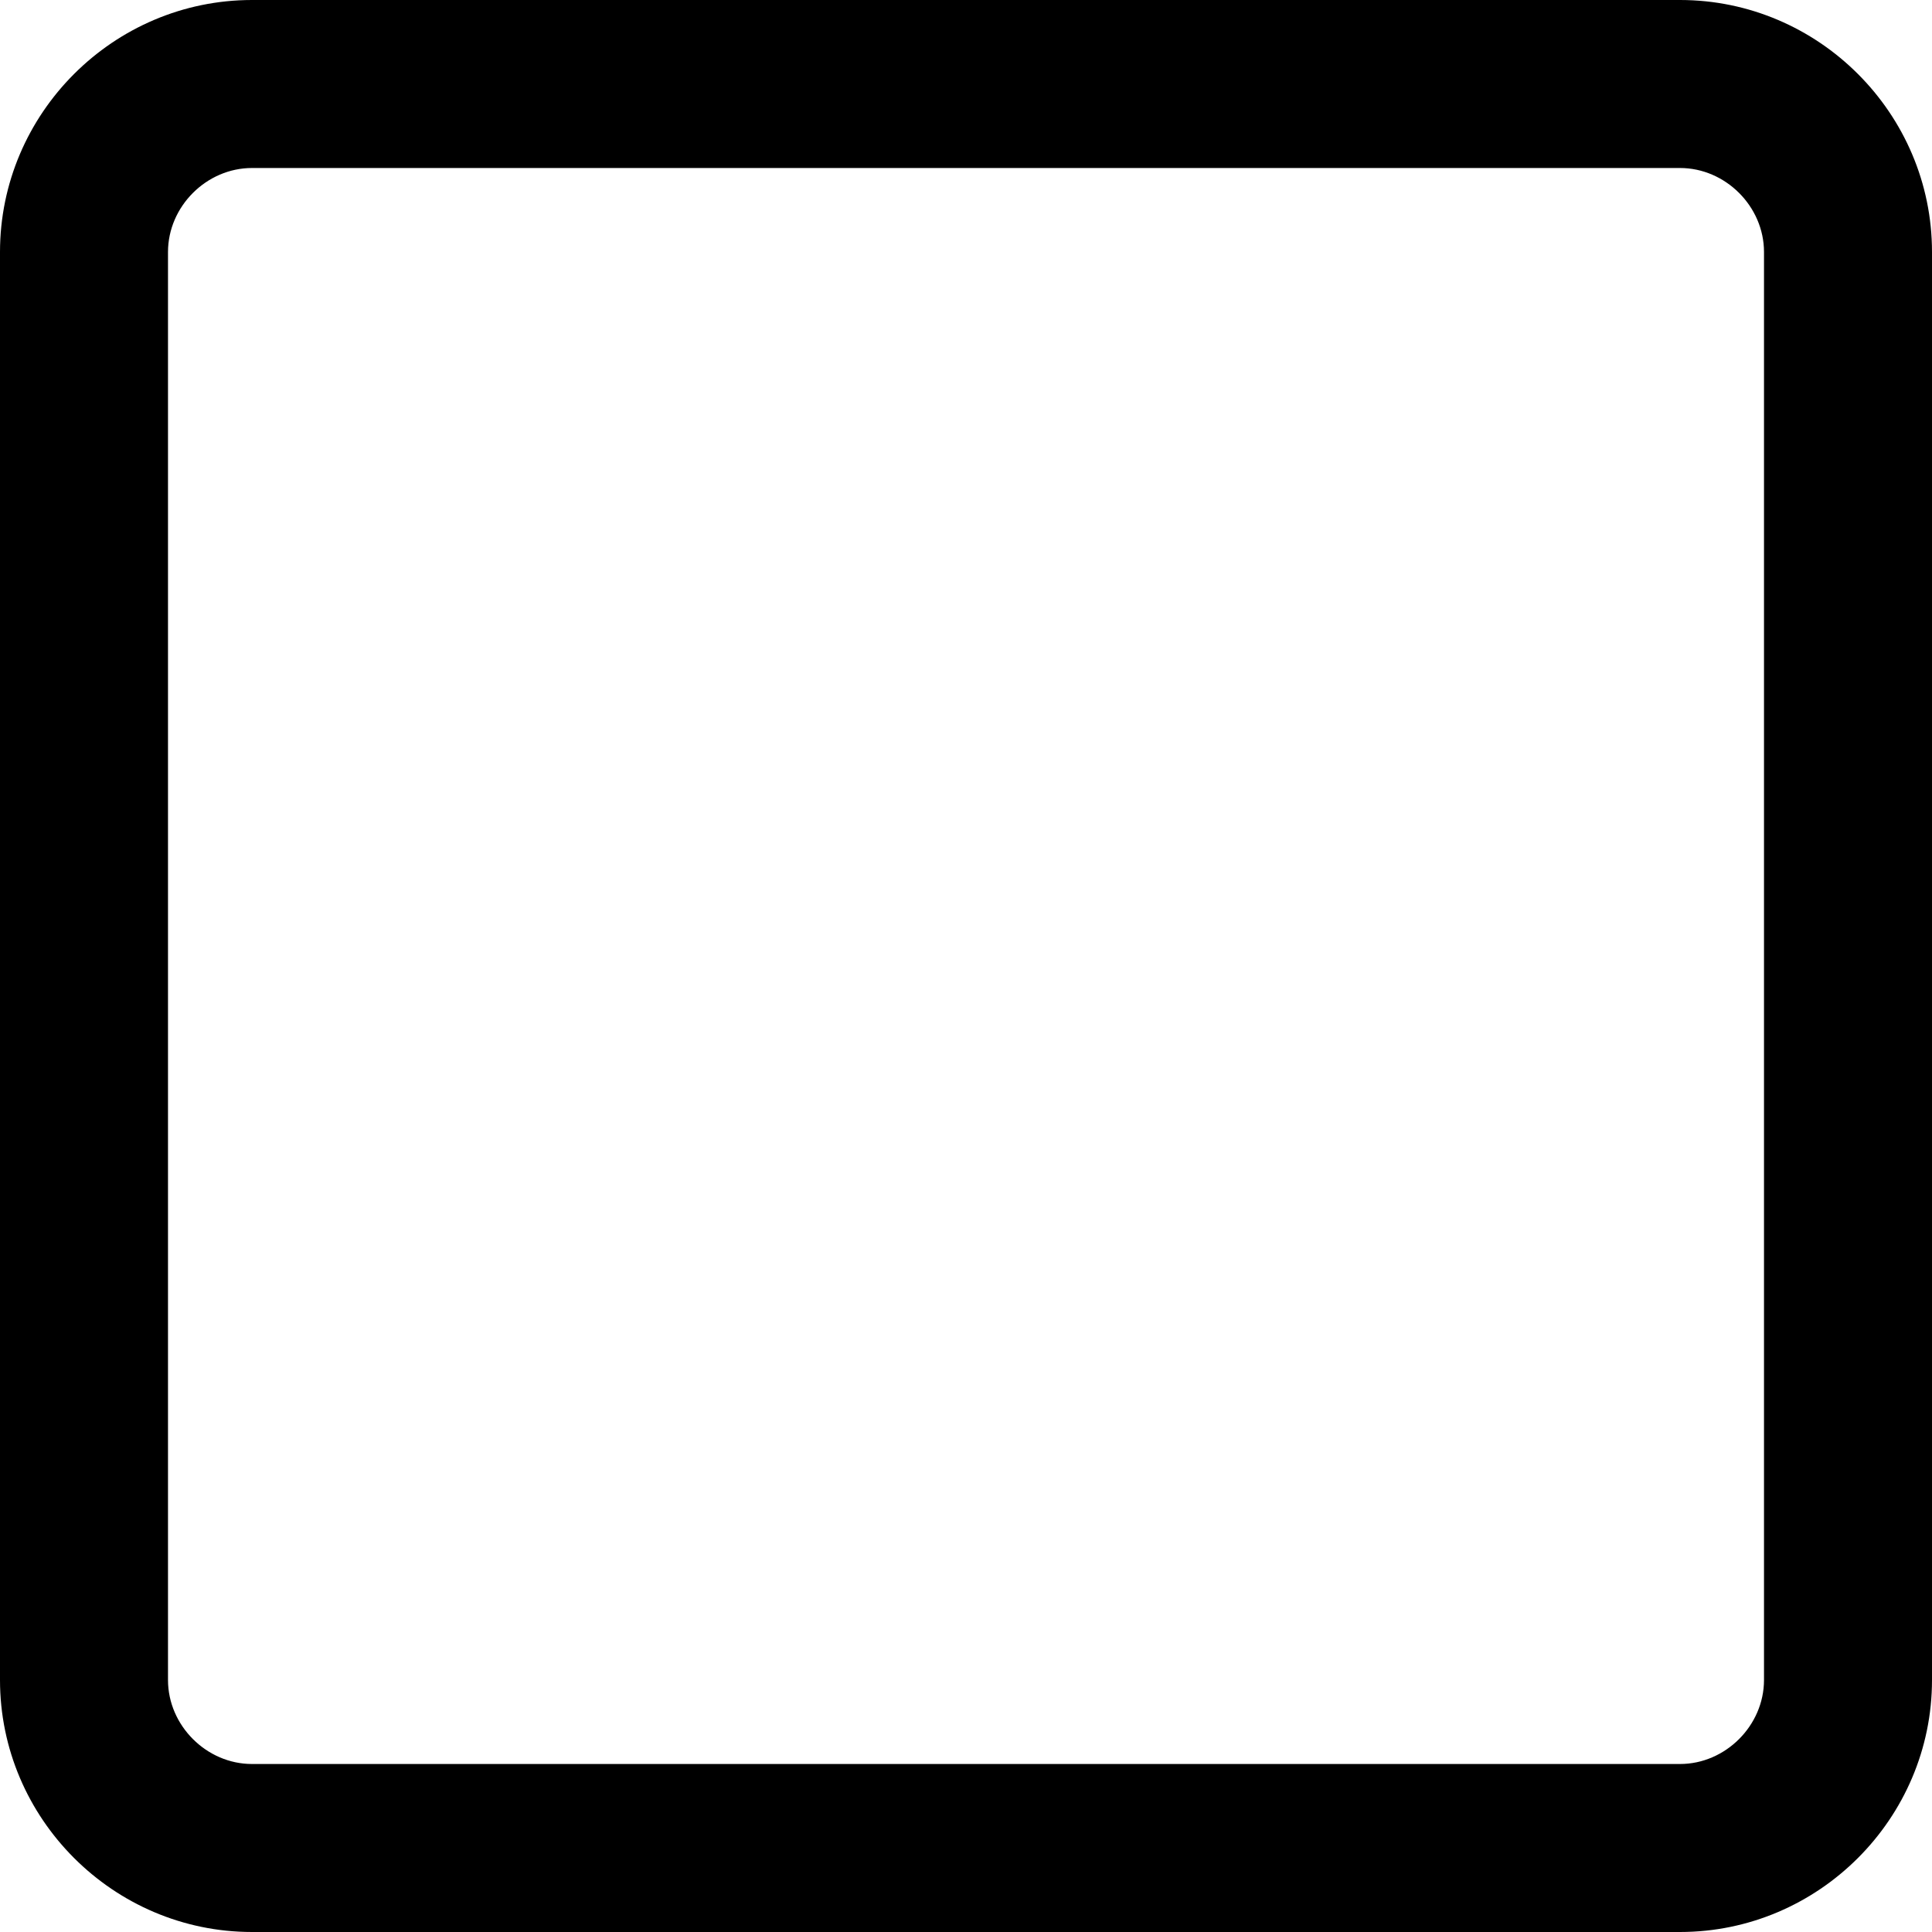
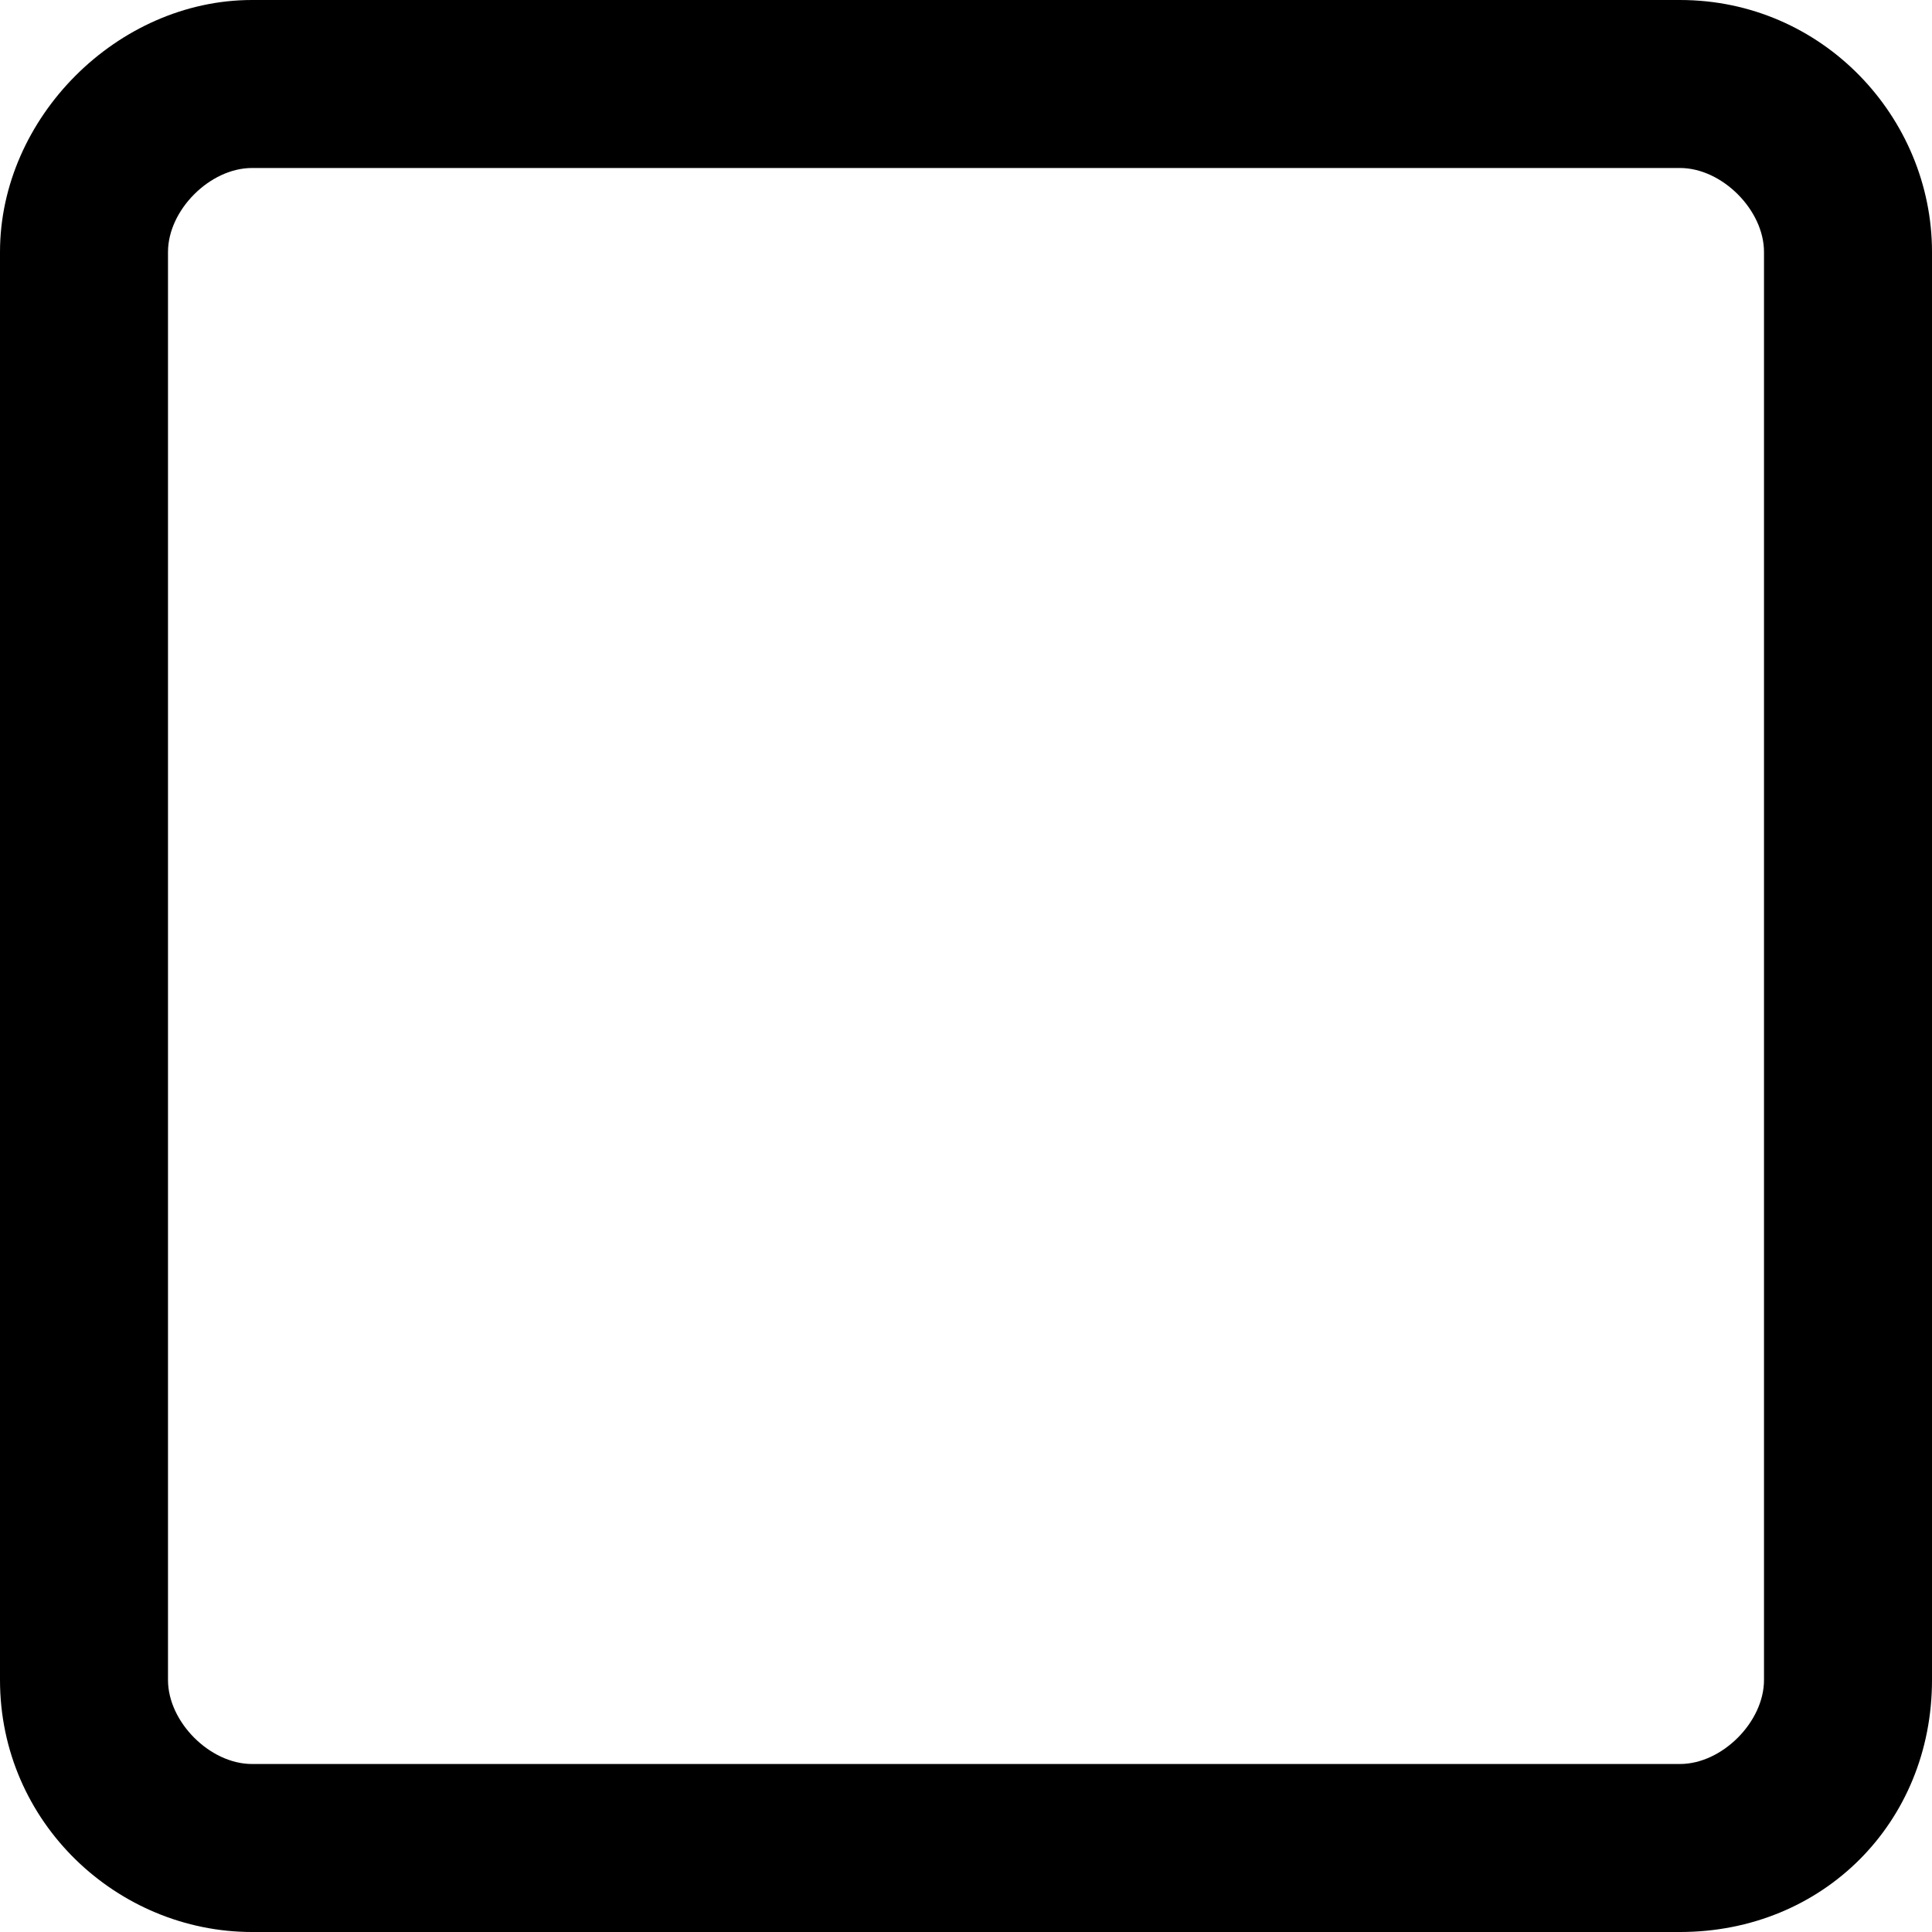
- <svg xmlns="http://www.w3.org/2000/svg" version="1.1" id="Layer_1" x="0px" y="0px" width="23px" height="23px" viewBox="0 0 23 23" enable-background="new 0 0 23 23" xml:space="preserve">
-   <path d="M20,2c0.542,0,1,0.458,1,1v17c0,0.542-0.458,1-1,1H3c-0.542,0-1-0.458-1-1V3c0-0.542,0.458-1,1-1H20 M20,0H3  C1.35,0,0,1.35,0,3v17c0,1.65,1.35,3,3,3h17c1.65,0,3-1.35,3-3V3C23,1.35,21.65,0,20,0L20,0z" />
+ <svg xmlns="http://www.w3.org/2000/svg" width="23" height="23" viewBox="0 0 23 23">
+   <path d="M20 2c0.5 0 1 0.5 1 1v17c0 0.5-0.5 1-1 1H3c-0.5 0-1-0.5-1-1V3c0-0.5 0.5-1 1-1H20M20 0H3C1.4 0 0 1.4 0 3v17c0 1.7 1.4 3 3 3h17c1.7 0 3-1.3 3-3V3C23 1.4 21.7 0 20 0L20 0z" />
</svg>
